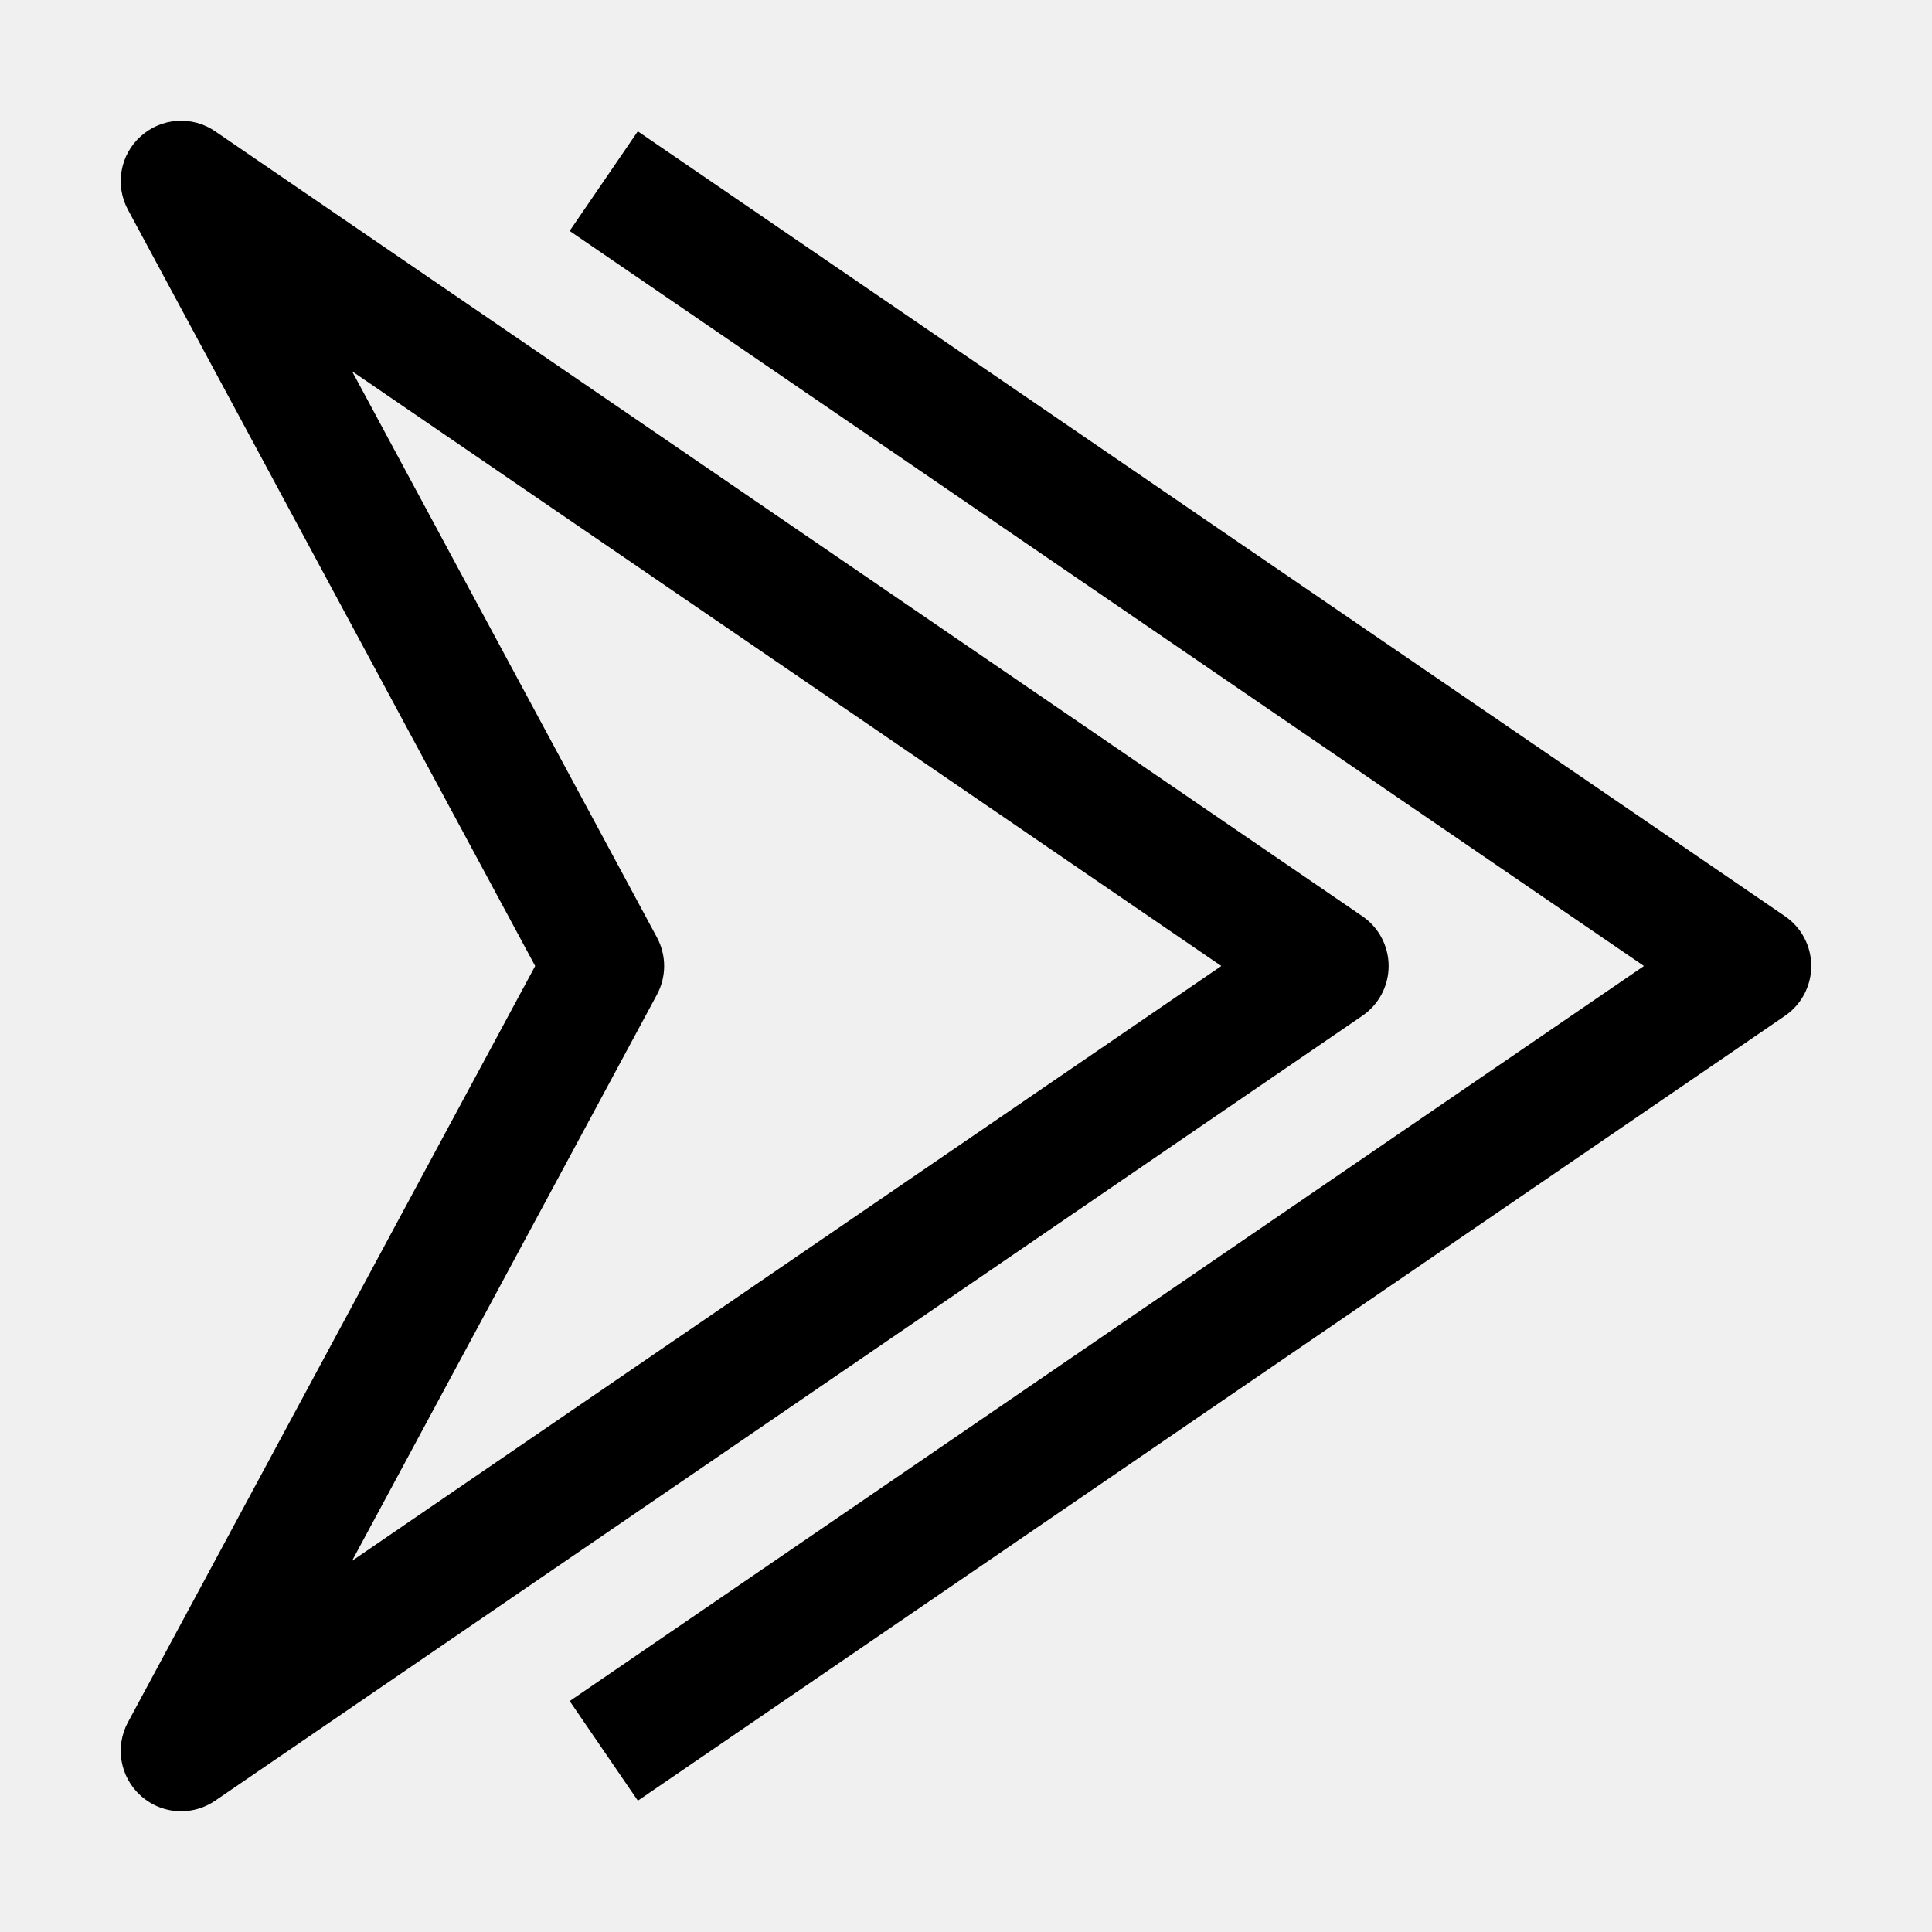
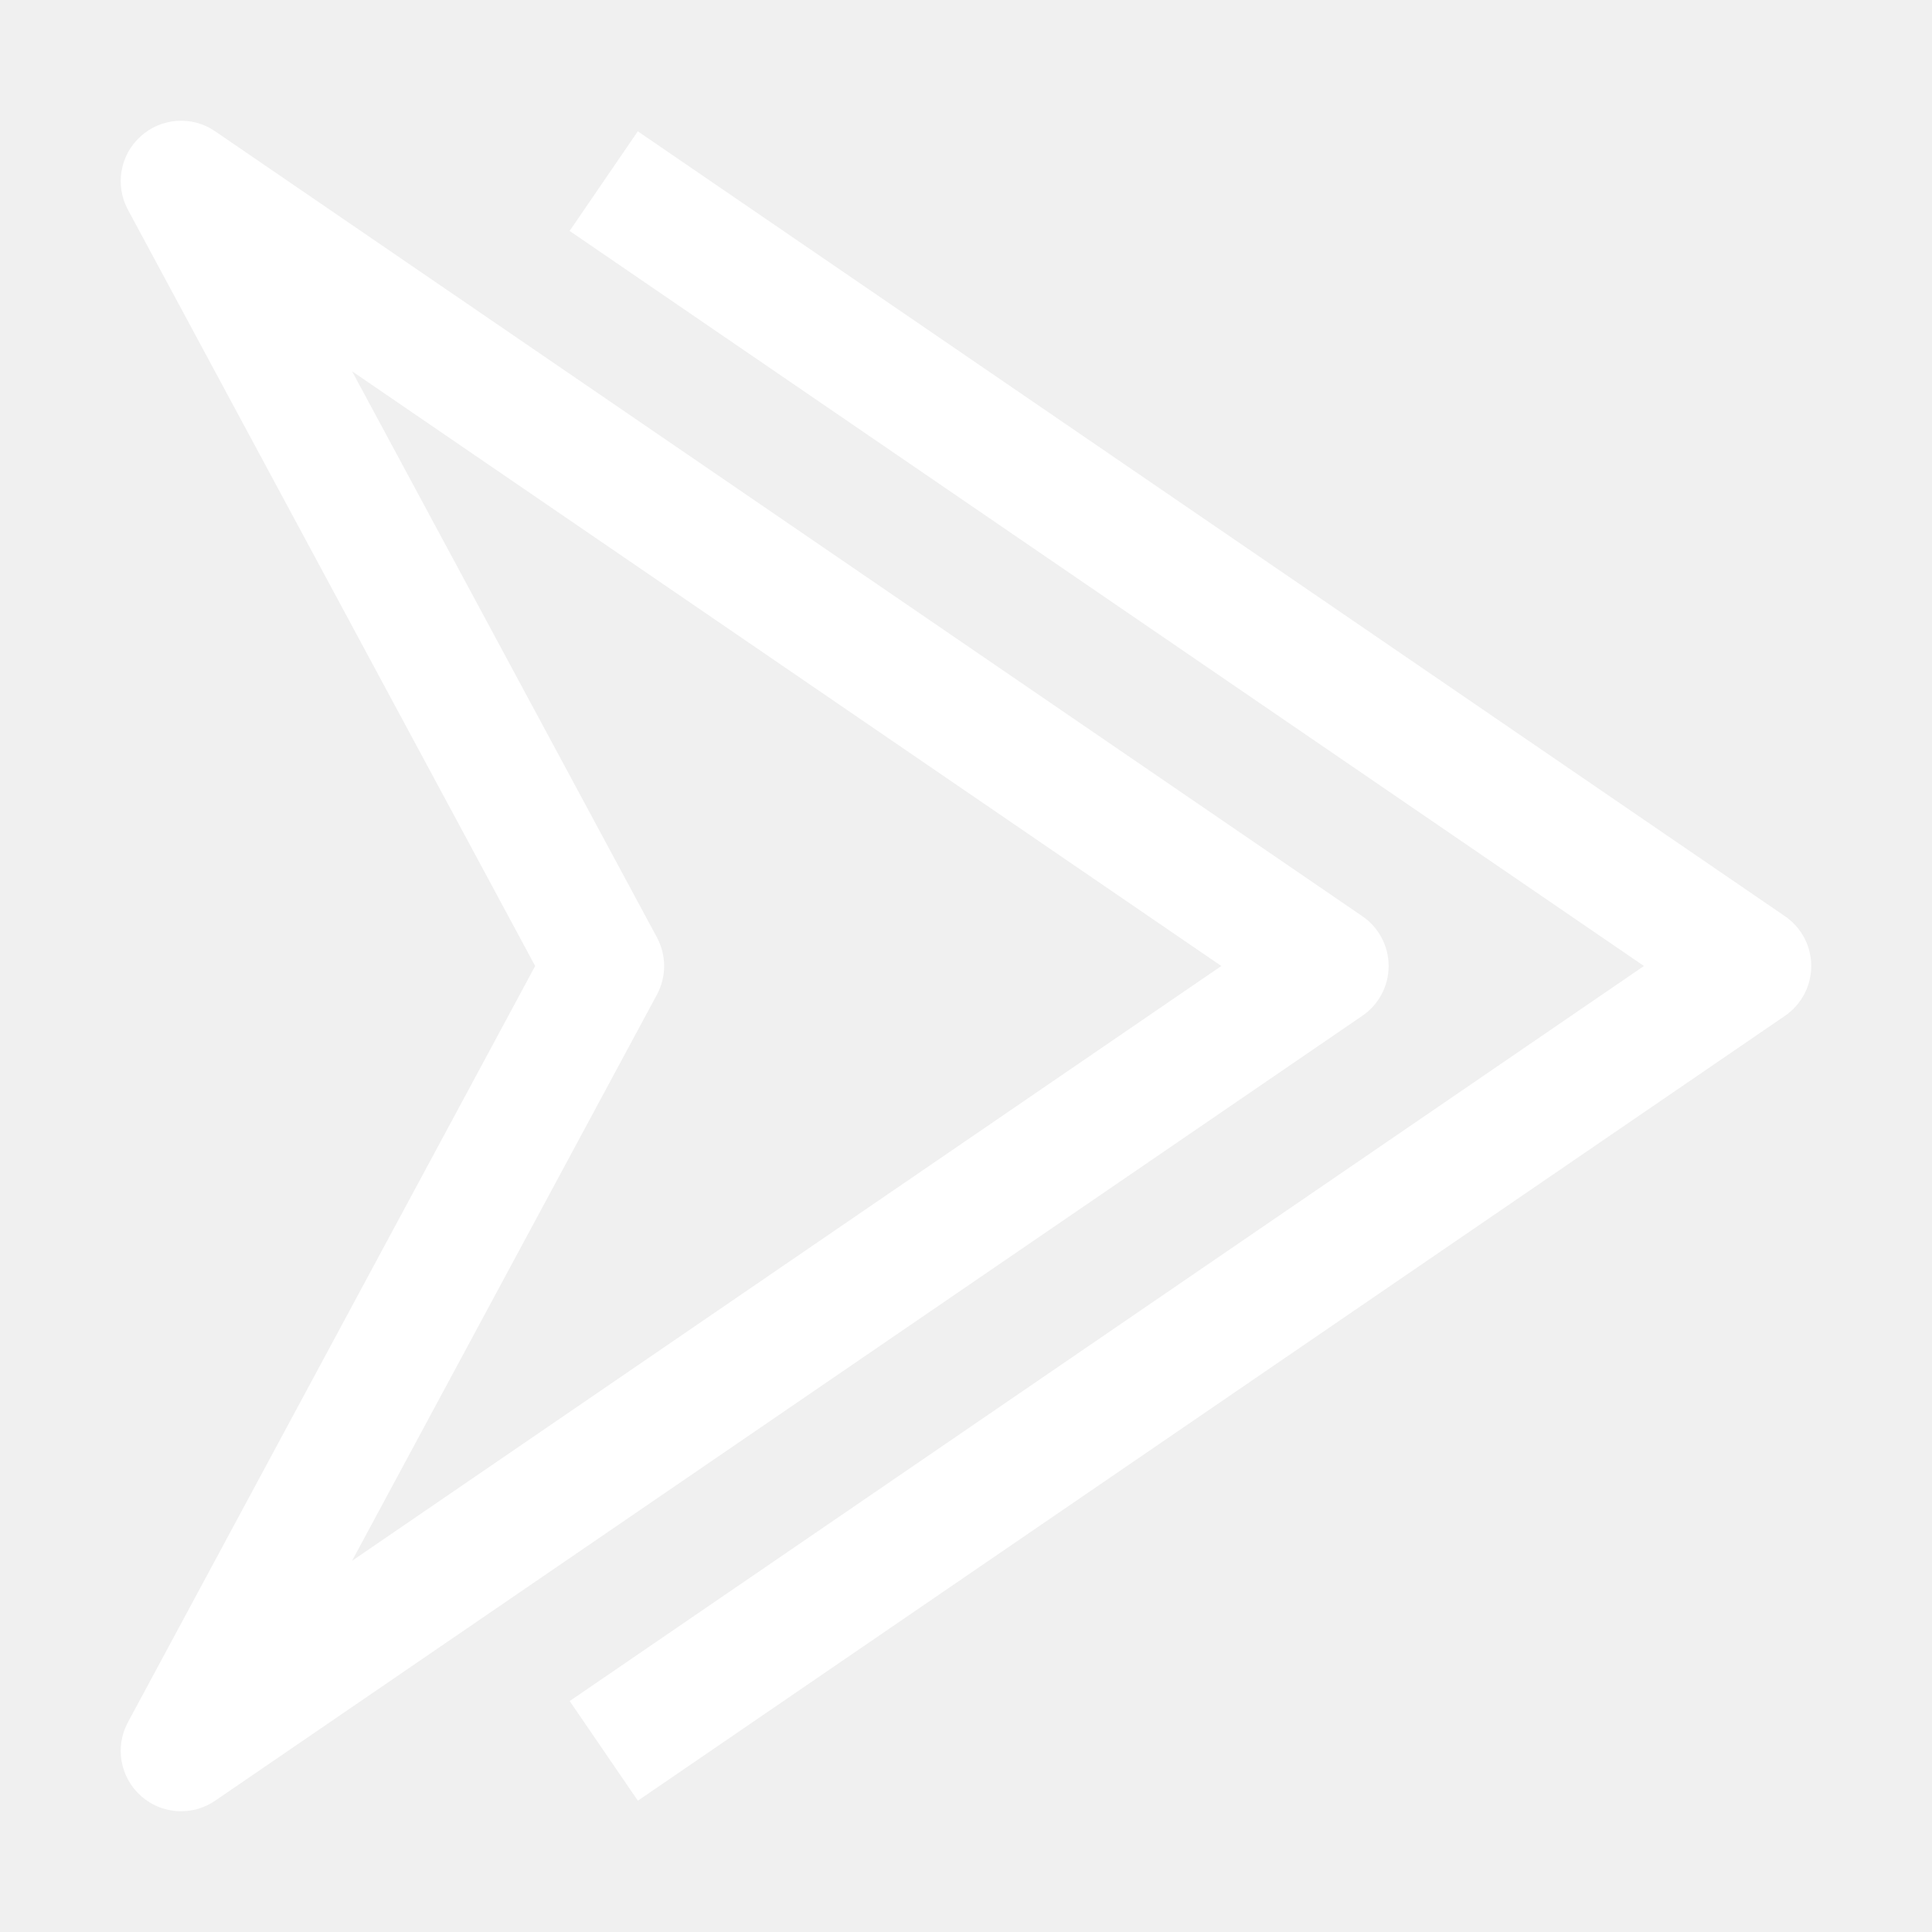
- <svg xmlns="http://www.w3.org/2000/svg" id="Layer_1" enable-background="new 0 0 32 32" viewBox="0 0 32 32">
+ <svg xmlns="http://www.w3.org/2000/svg" id="Layer_1" fill="#FFFFFF" enable-background="new 0 0 32 32" viewBox="0 0 32 32">
  <path d="m23 16c0-.33-.163-.639-.436-.825l-19-13c-.38-.262-.89-.227-1.233.082-.343.307-.431.811-.212 1.217l6.745 12.526-6.745 12.526c-.219.405-.131.909.212 1.217.19.17.429.257.669.257.196 0 .394-.058.564-.175l19-13c.273-.186.436-.495.436-.825zm-17.169 9.852 5.05-9.378c.159-.296.159-.651 0-.947l-5.05-9.378 14.398 9.851z" />
  <path d="m29.564 15.175-19-13-1.129 1.65 17.794 12.175-17.793 12.175 1.129 1.65 19-13c.272-.186.435-.495.435-.825s-.163-.639-.436-.825z" />
</svg>
